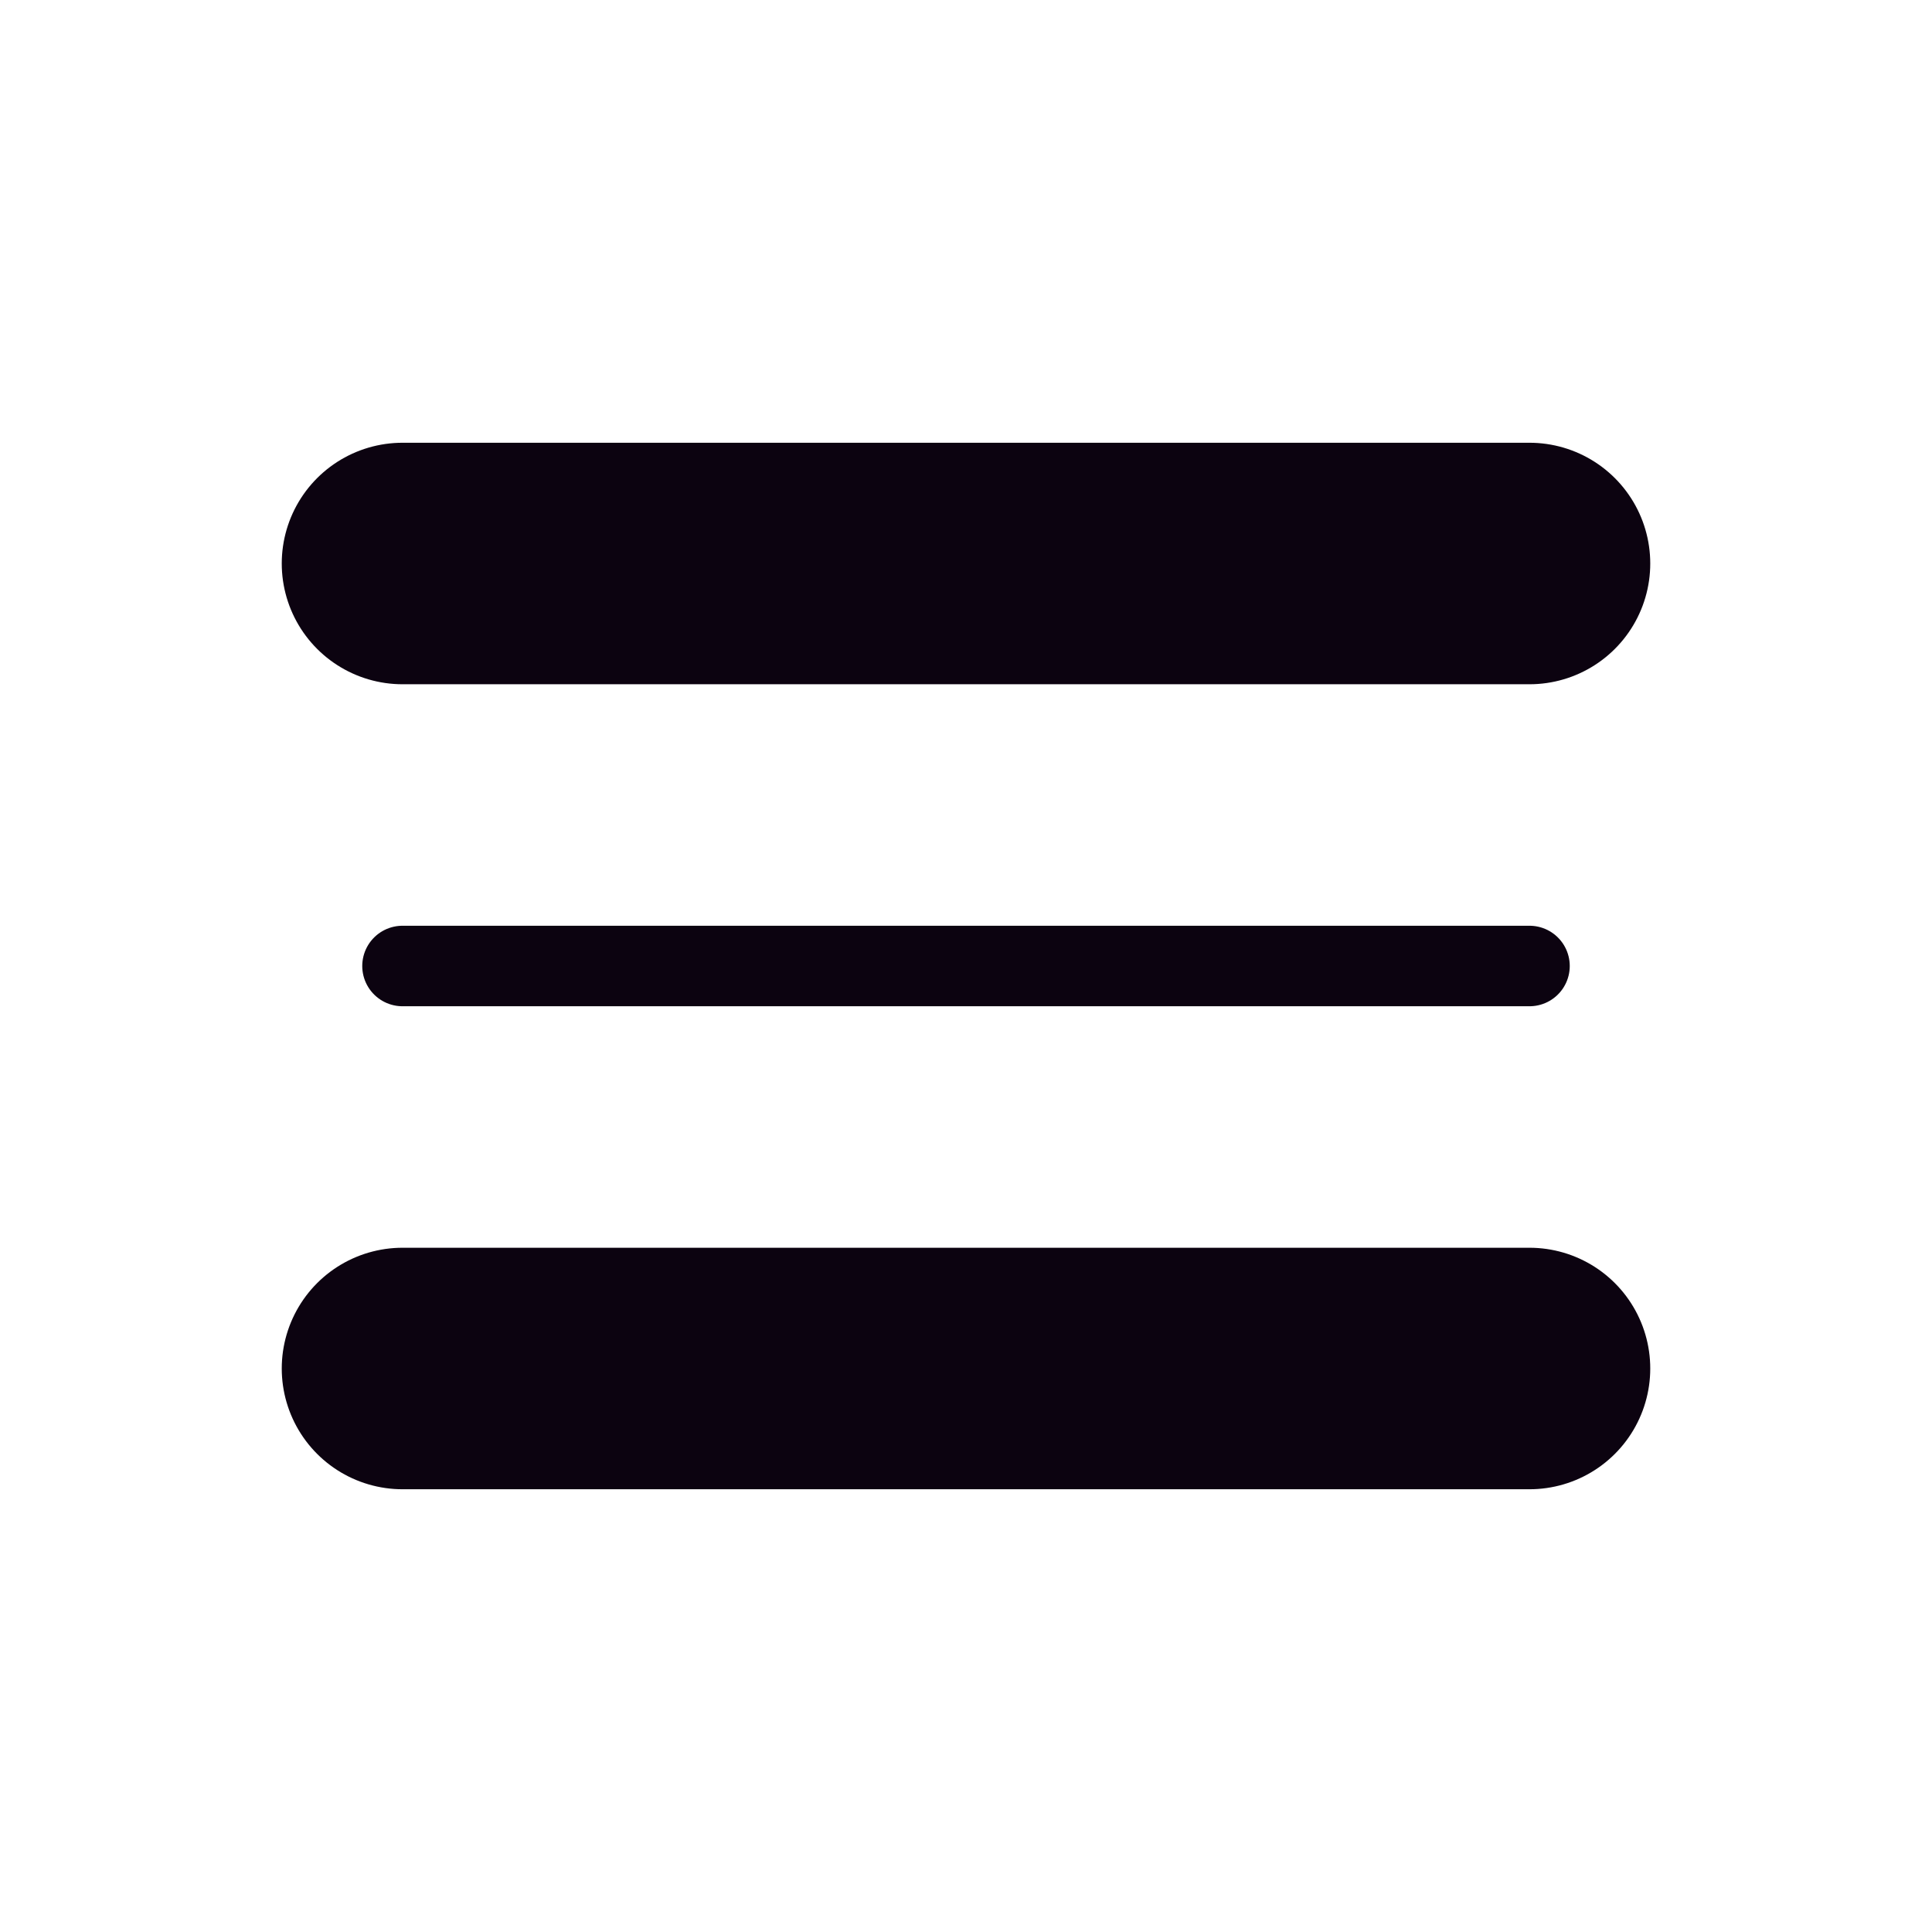
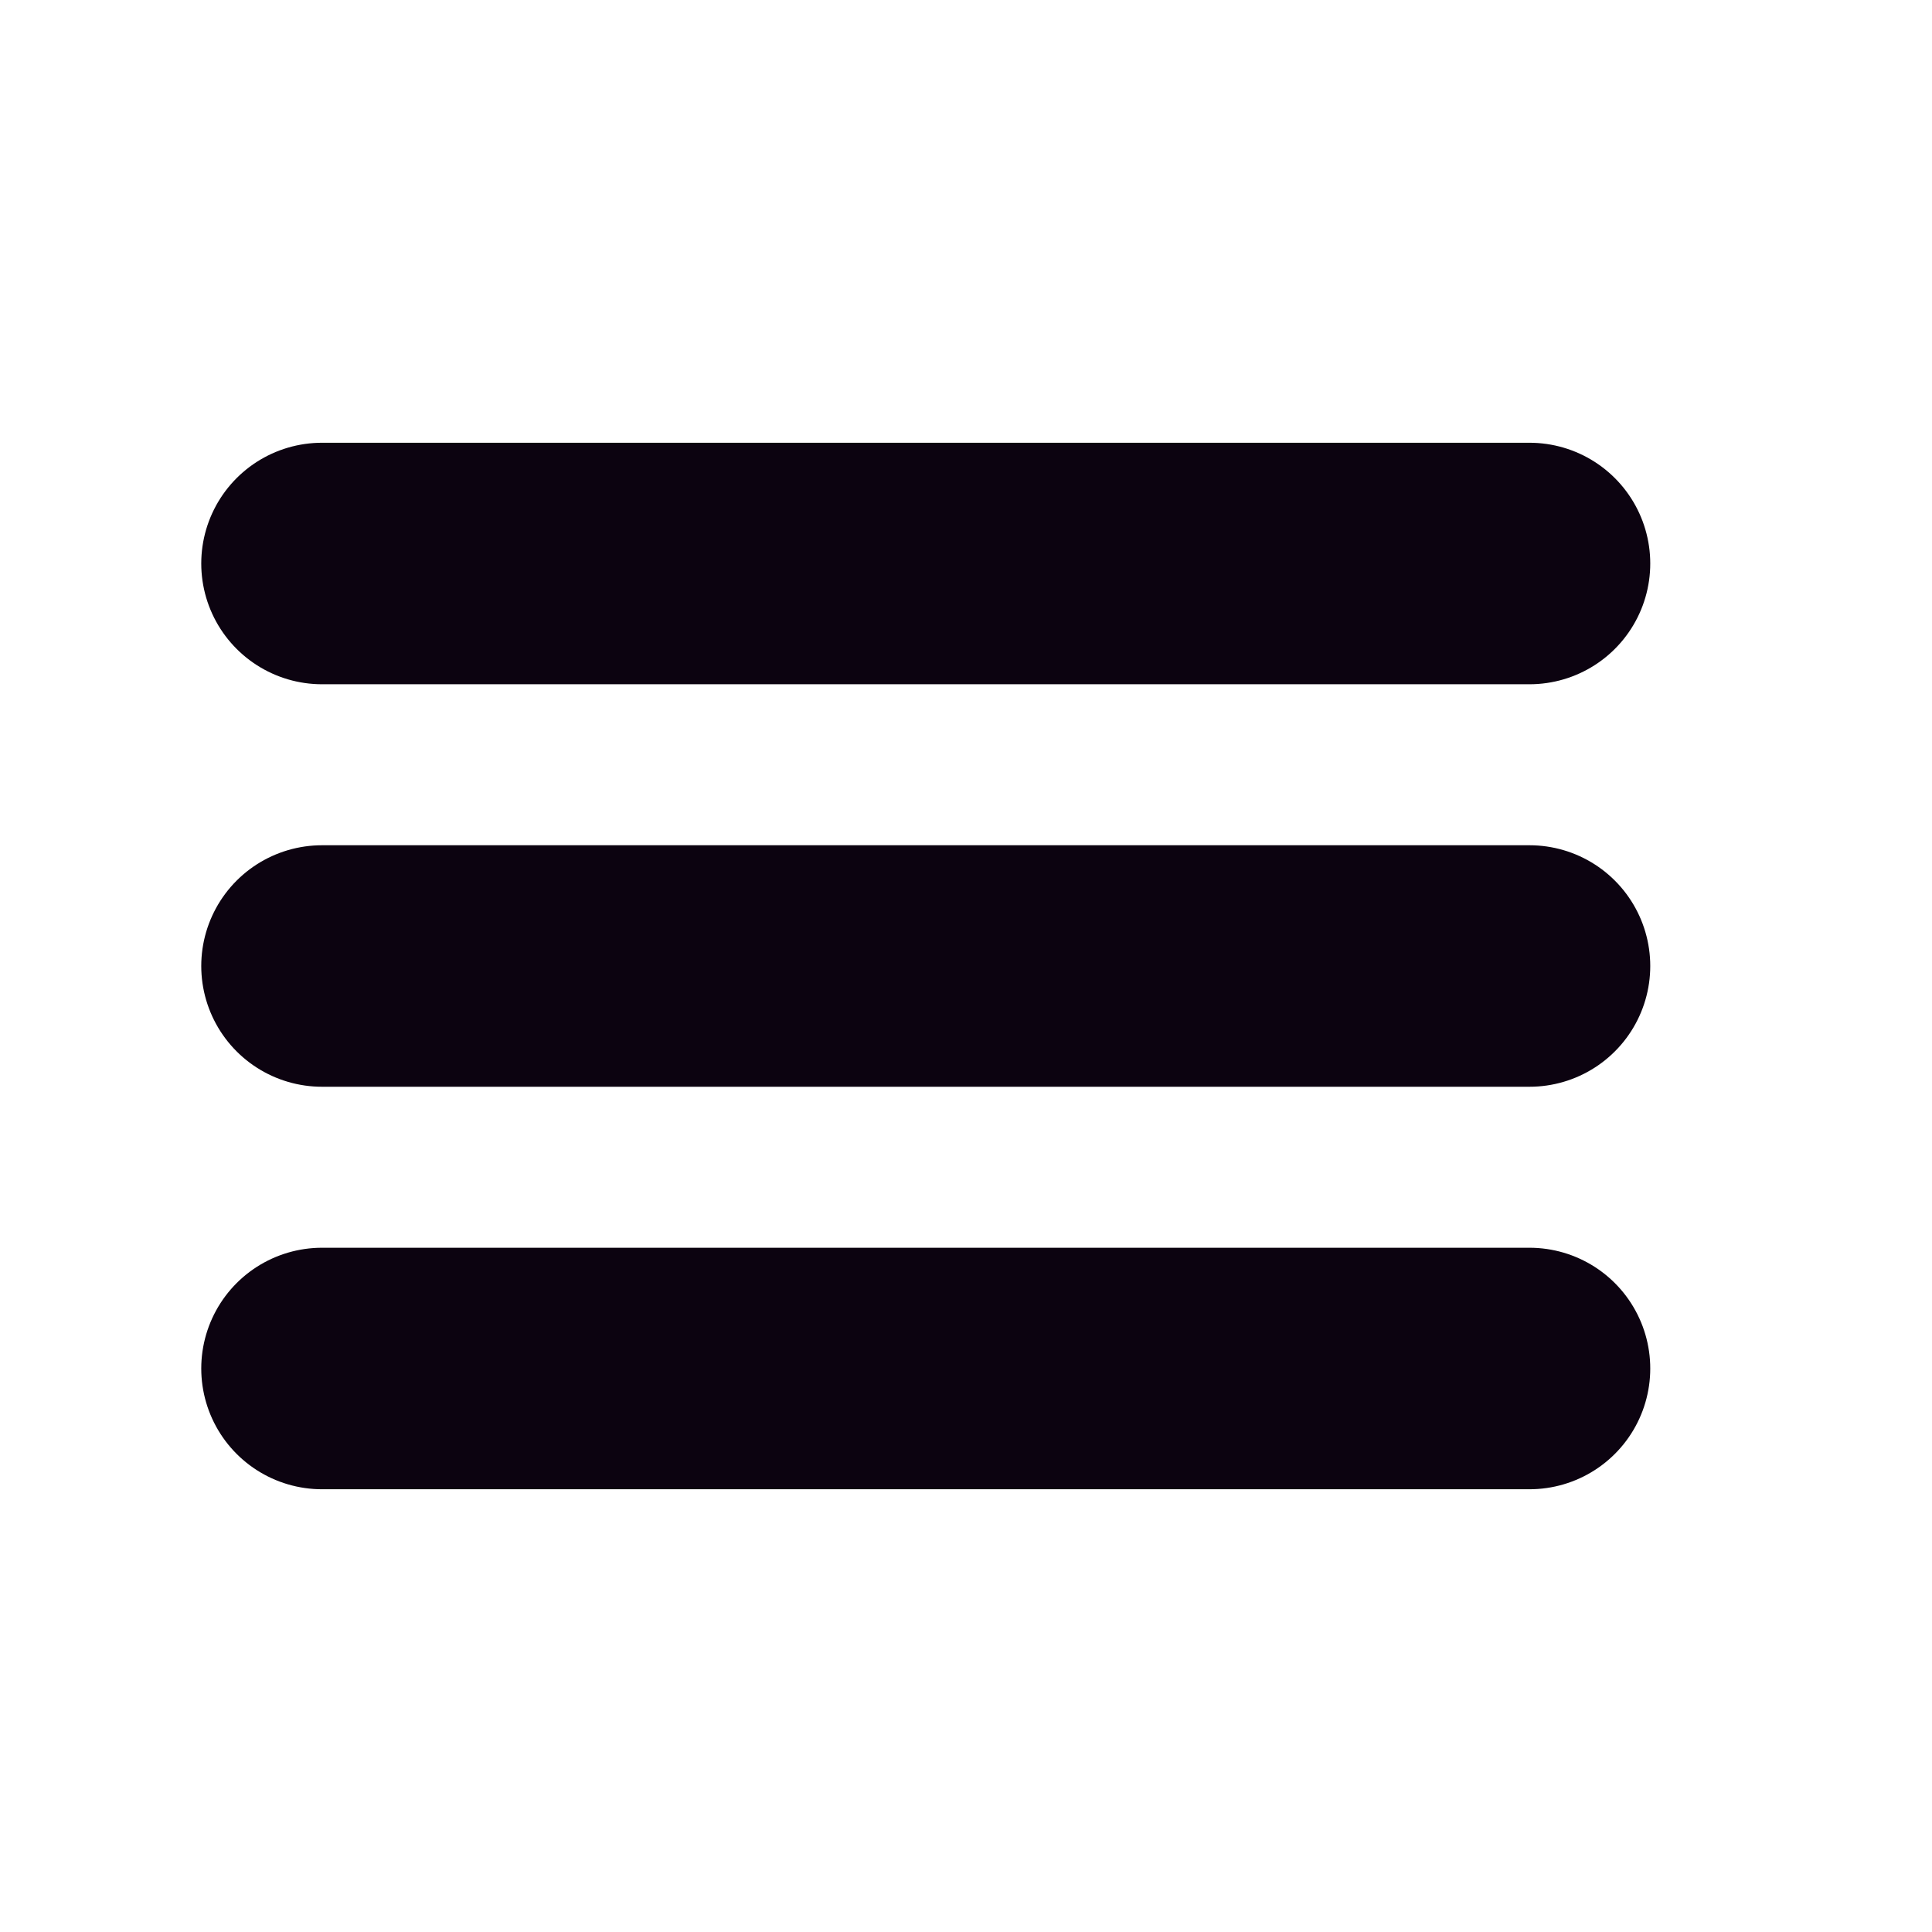
<svg xmlns="http://www.w3.org/2000/svg" width="800px" height="800px" viewBox="0 0 24 24" version="1.1" fill="currentColor">
  <g id="Page-1" stroke="none" stroke-width="1" fill="none" fill-rule="evenodd">
    <g id="Menu">
      <rect id="Rectangle" fill-rule="nonzero" x="0" y="0" width="24" height="24">

</rect>
-       <line x1="5" y1="7" x2="19" y2="7" id="Path" stroke="#0C0310" stroke-width="3" stroke-linecap="round">
+       <line x1="4" y1="7" x2="19" y2="7" id="Path" stroke="#0C0310" stroke-width="3" stroke-linecap="round">

</line>
-       <line x1="5" y1="17" x2="19" y2="17" id="Path" stroke="#0C0310" stroke-width="3" stroke-linecap="round">
+       <line x1="4" y1="17" x2="19" y2="17" id="Path" stroke="#0C0310" stroke-width="3" stroke-linecap="round">

</line>
-       <line x1="5" y1="12" x2="19" y2="12" id="Path" stroke="#0C0310" stroke-width="1" stroke-linecap="round">
+       <line x1="4" y1="12" x2="19" y2="12" id="Path" stroke="#0C0310" stroke-width="3" stroke-linecap="round">

</line>
    </g>
  </g>
</svg>
